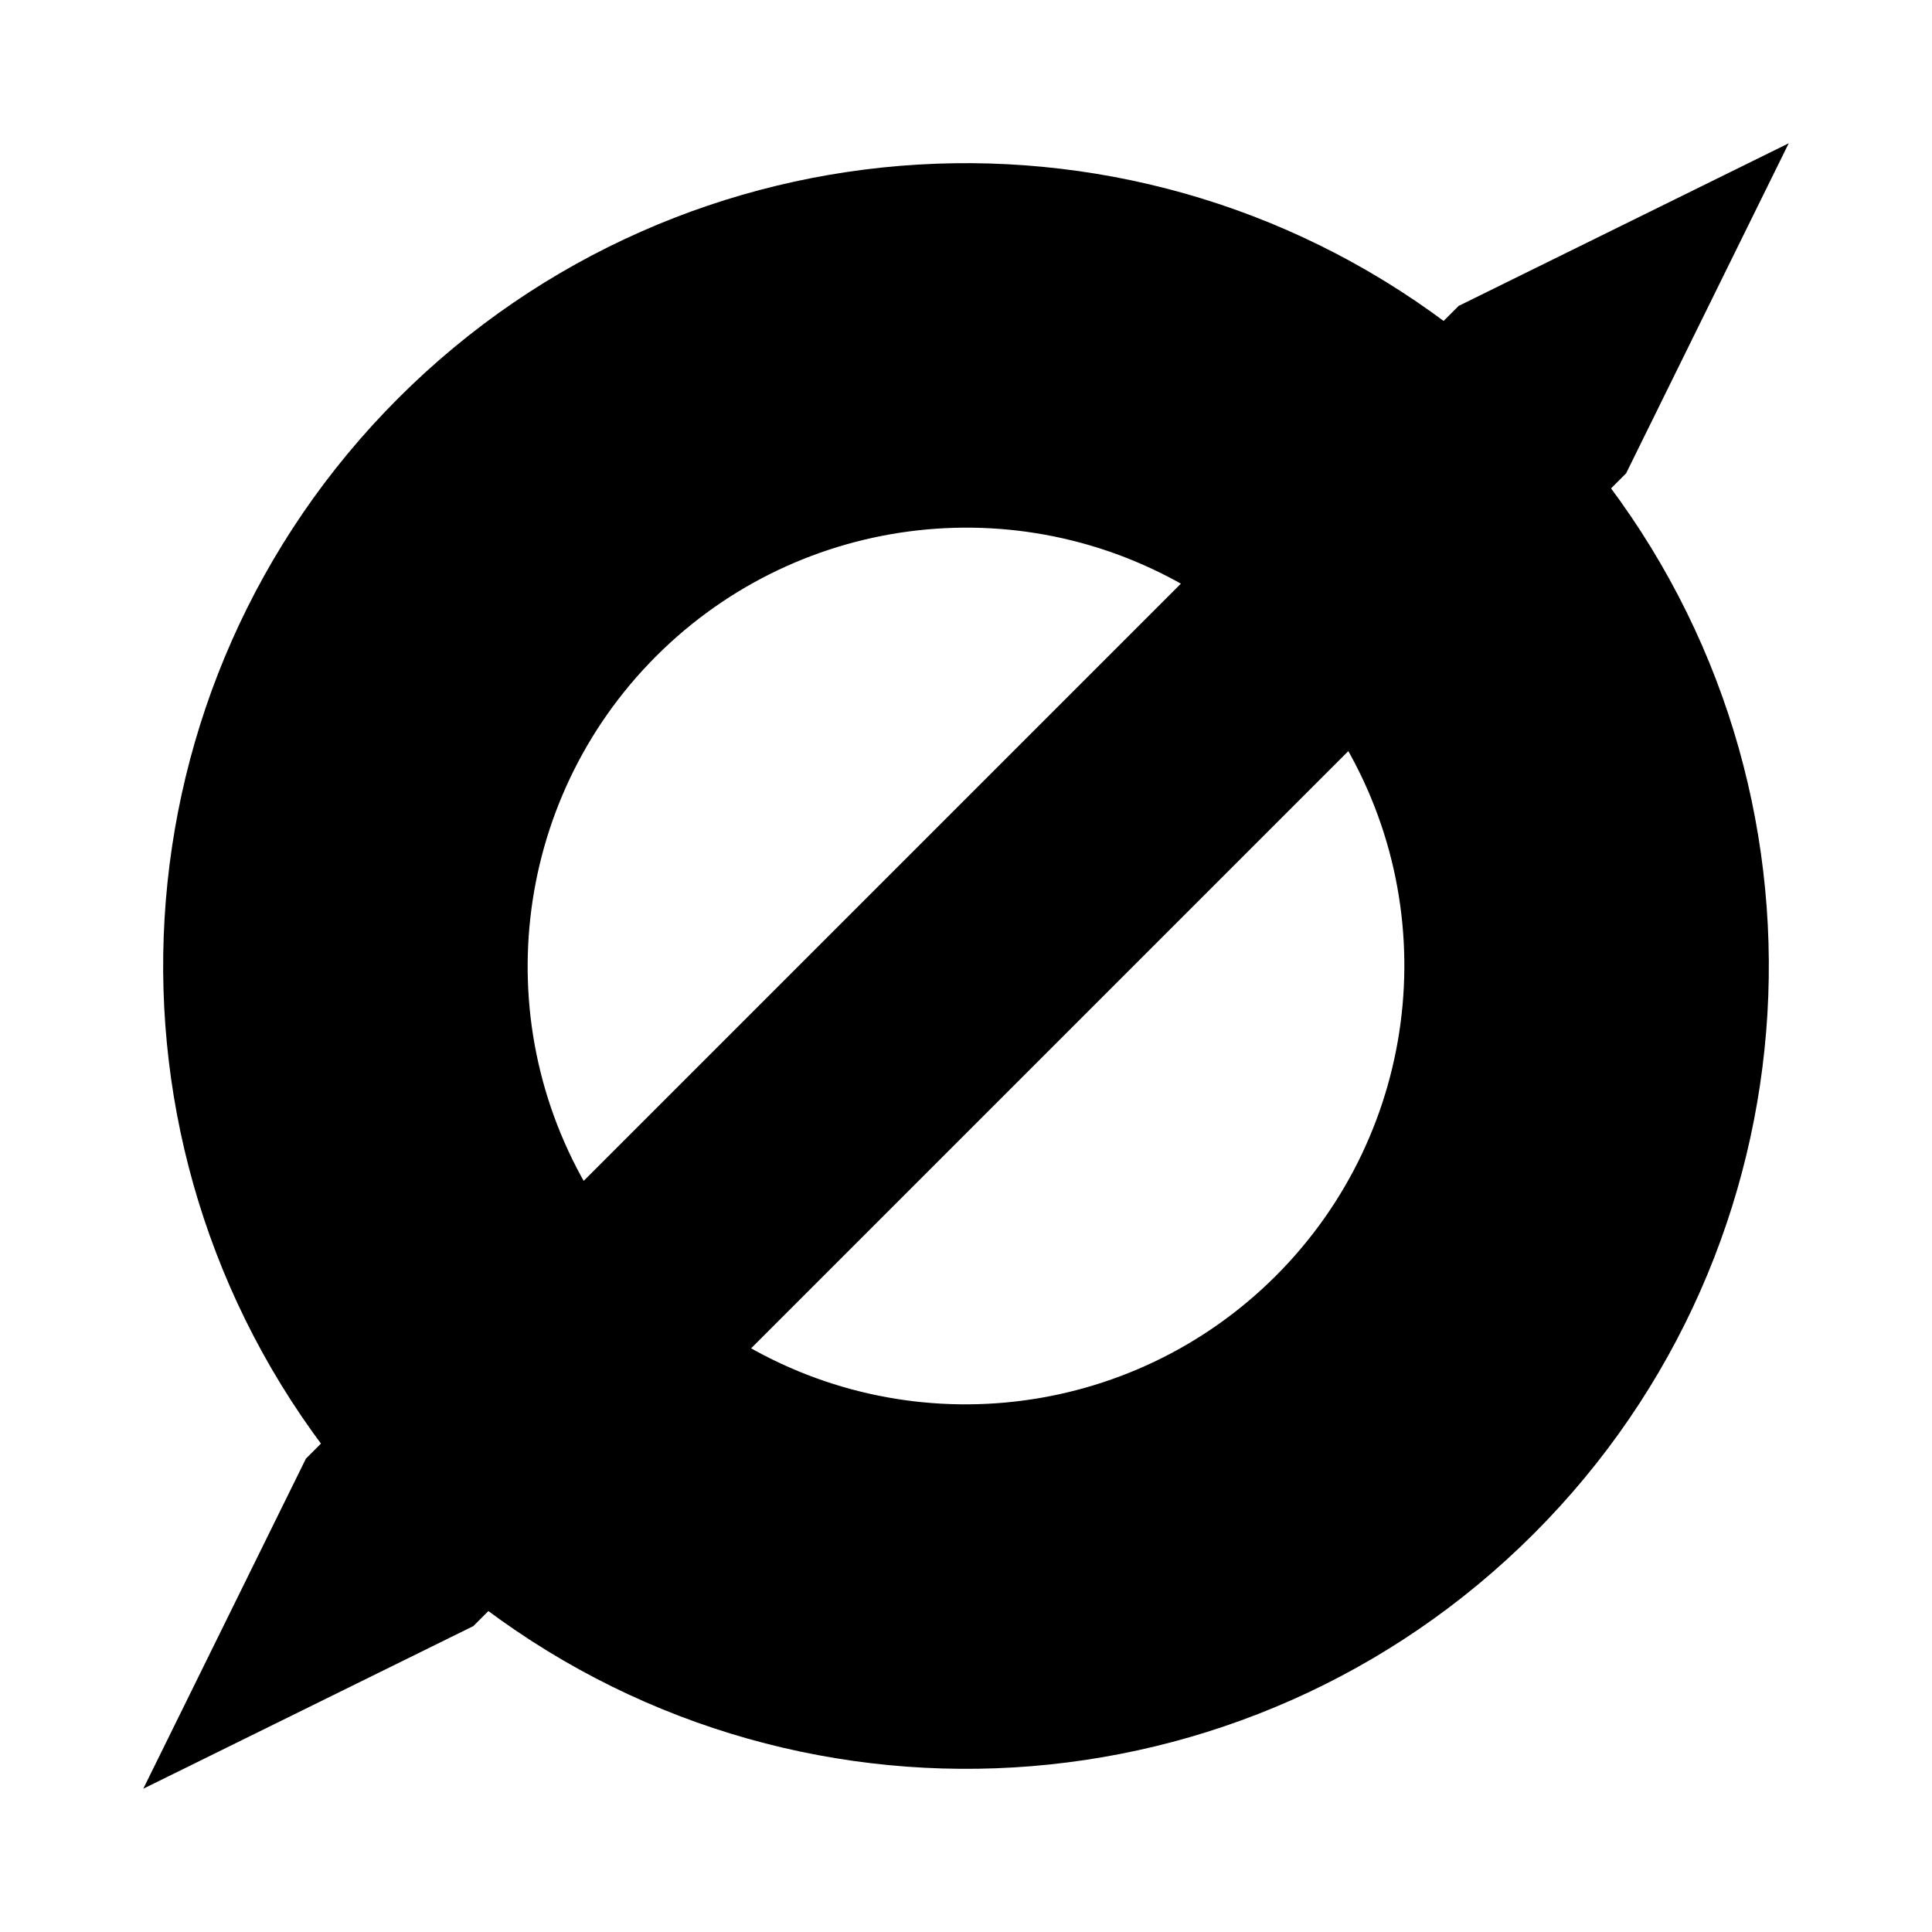
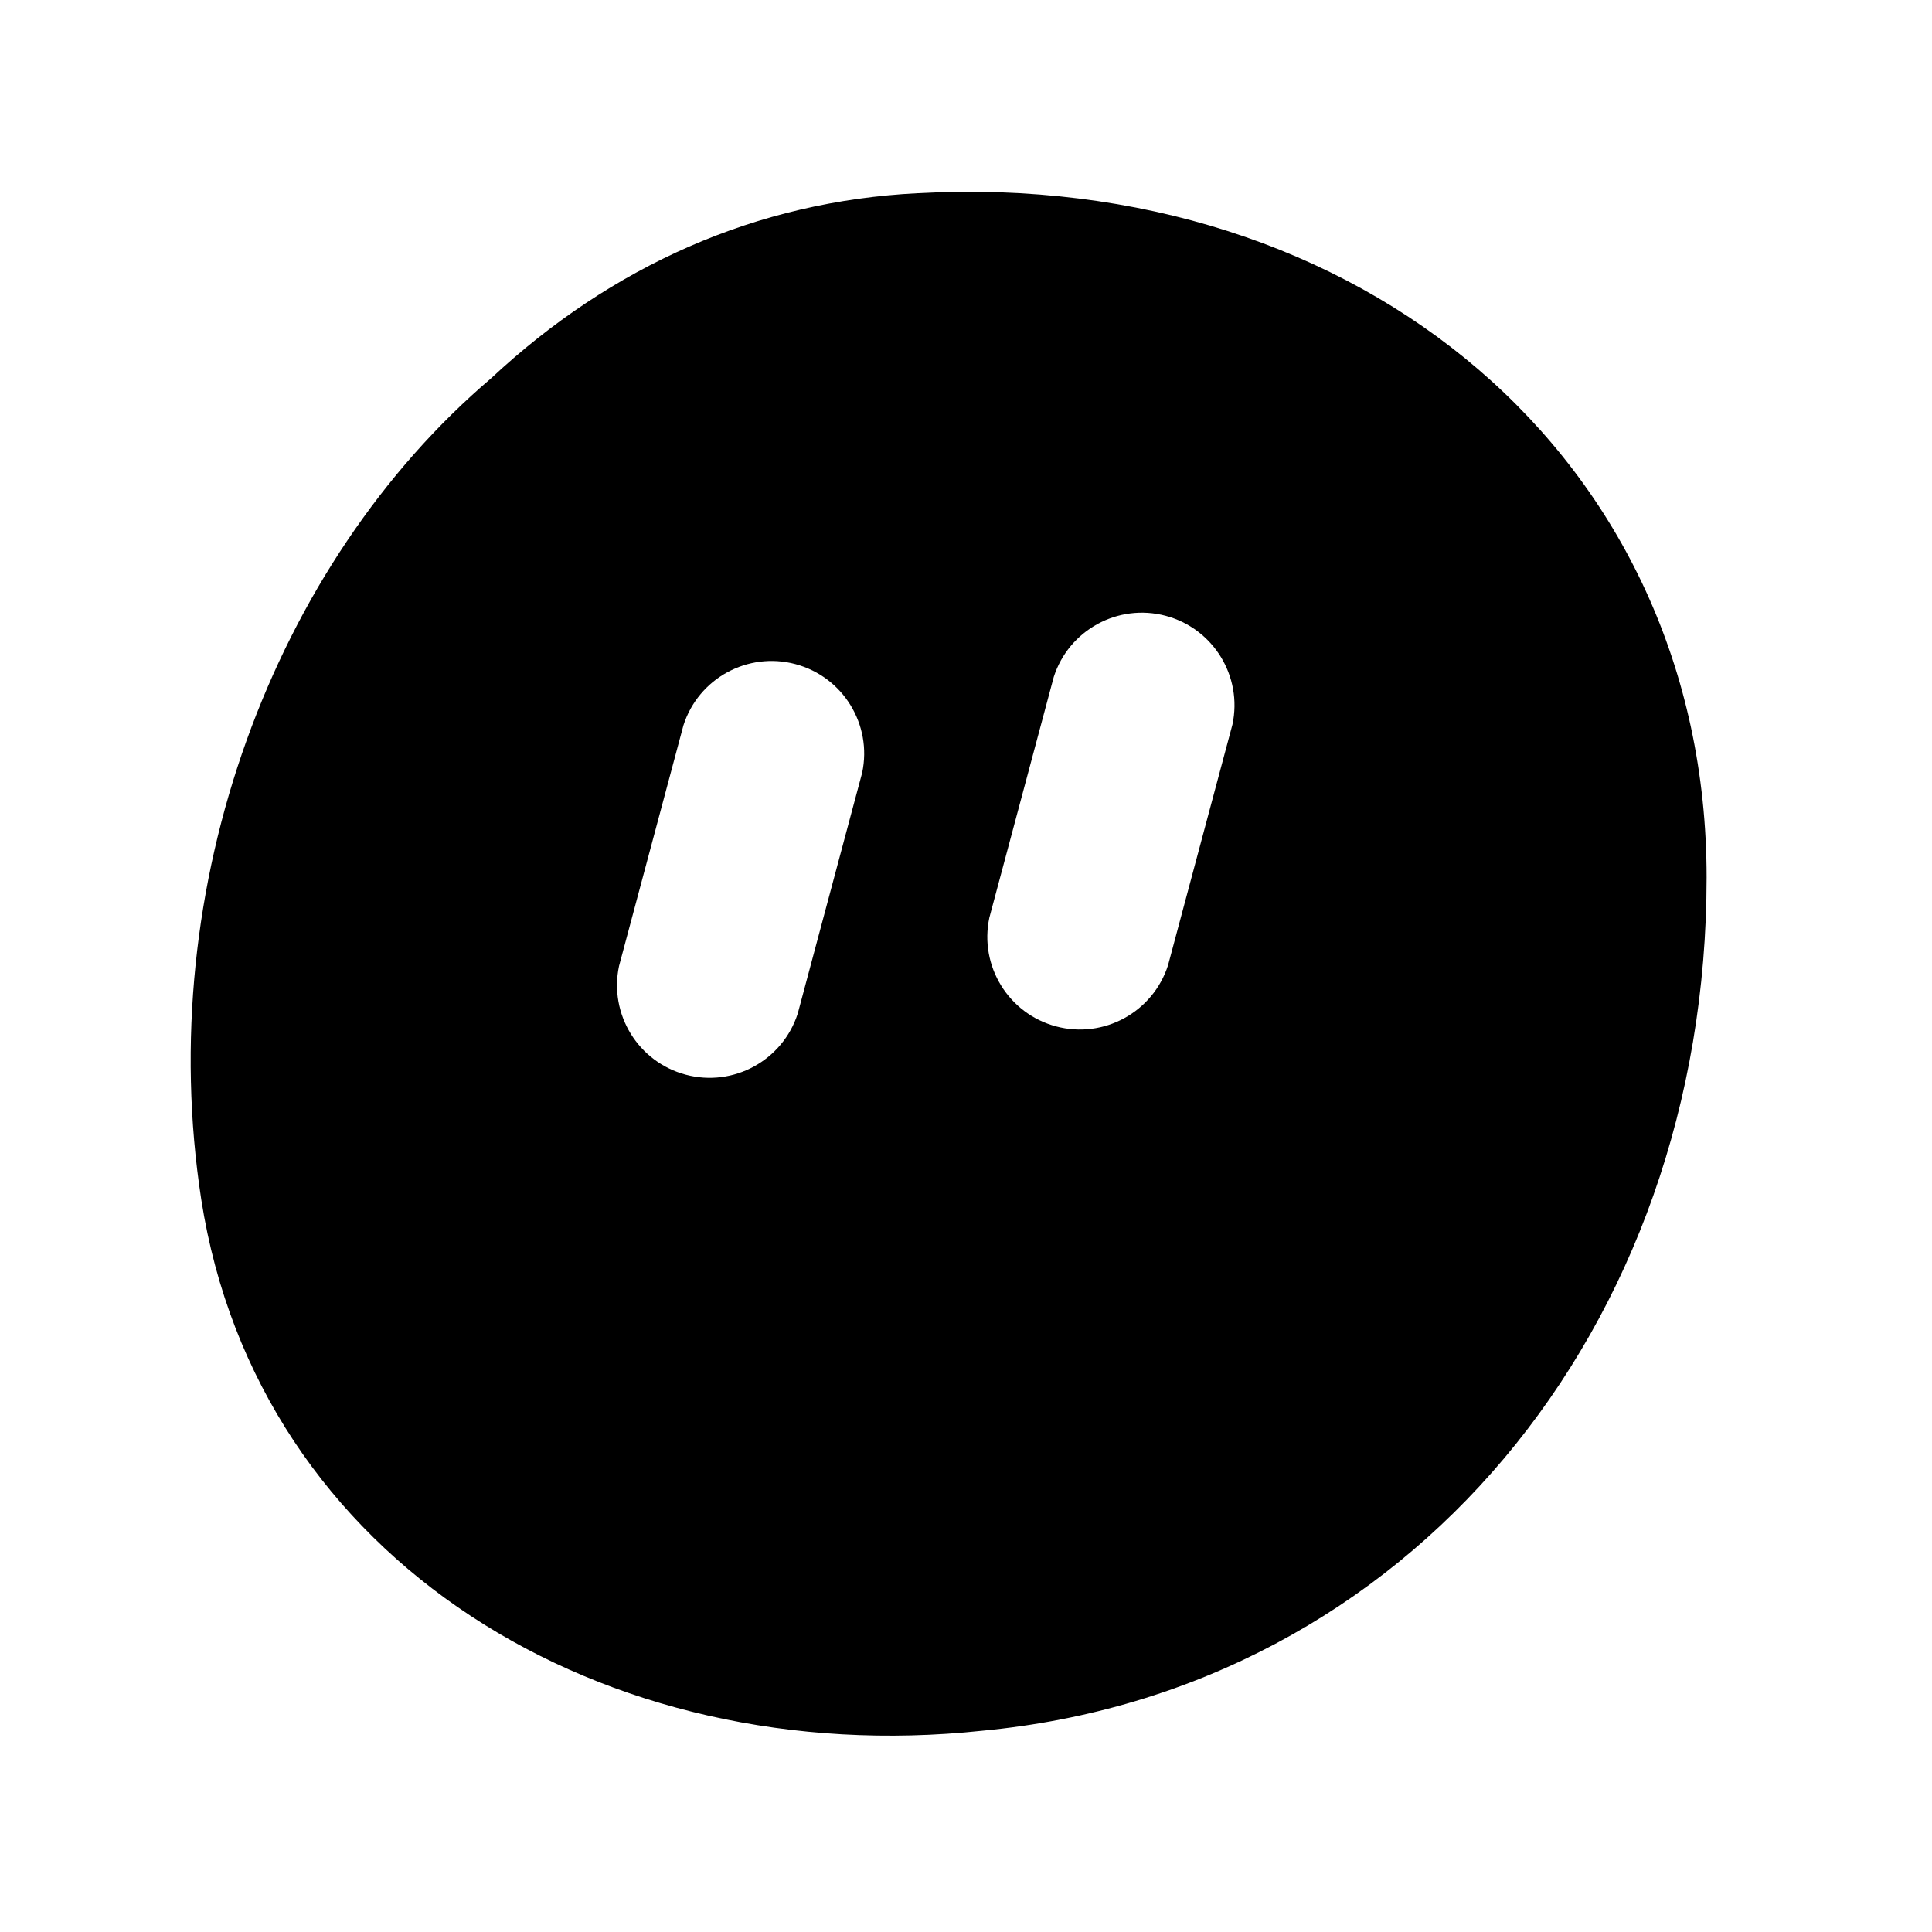
- <svg xmlns="http://www.w3.org/2000/svg" viewBox="0 0 24 24" fill="none">
-   <path fill="currentColor" d="M18.16 4.16A9.97 9.97 0 0 0 4.16 18.16L7.4 14.92A5.45 5.45 0 0 1 14.92 7.4Z" />
-   <path fill="currentColor" d="M5.84 19.84A9.97 9.97 0 0 0 19.84 5.84L16.6 9.08A5.45 5.45 0 0 1 9.08 16.6Z" />
-   <path fill="currentColor" d="M1.78 22.22L5.88 20.2L20.2 5.88L22.22 1.78L18.12 3.8L3.8 18.12Z" />
+ <svg xmlns="http://www.w3.org/2000/svg" viewBox="0 0 24 24">
+   <path fill="currentColor" fill-rule="evenodd" d="M11.4 2.4C16.9 2.1 21.2 5.7 21.2 10.9C21.2 16.5 17.5 21 12.2 21.5C7.5 22 3.2 19.4 2.5 14.9C1.9 11 3.4 7 6.1 4.7C7.6 3.3 9.4 2.5 11.4 2.4ZM10.71 9.6A1.15 1.15 0 0 0 8.49 9.01L7.69 12A1.15 1.15 0 0 0 9.91 12.59ZM15.31 9A1.15 1.15 0 0 0 13.09 8.41L12.29 11.4A1.15 1.15 0 0 0 14.51 11.99Z" />
</svg>
